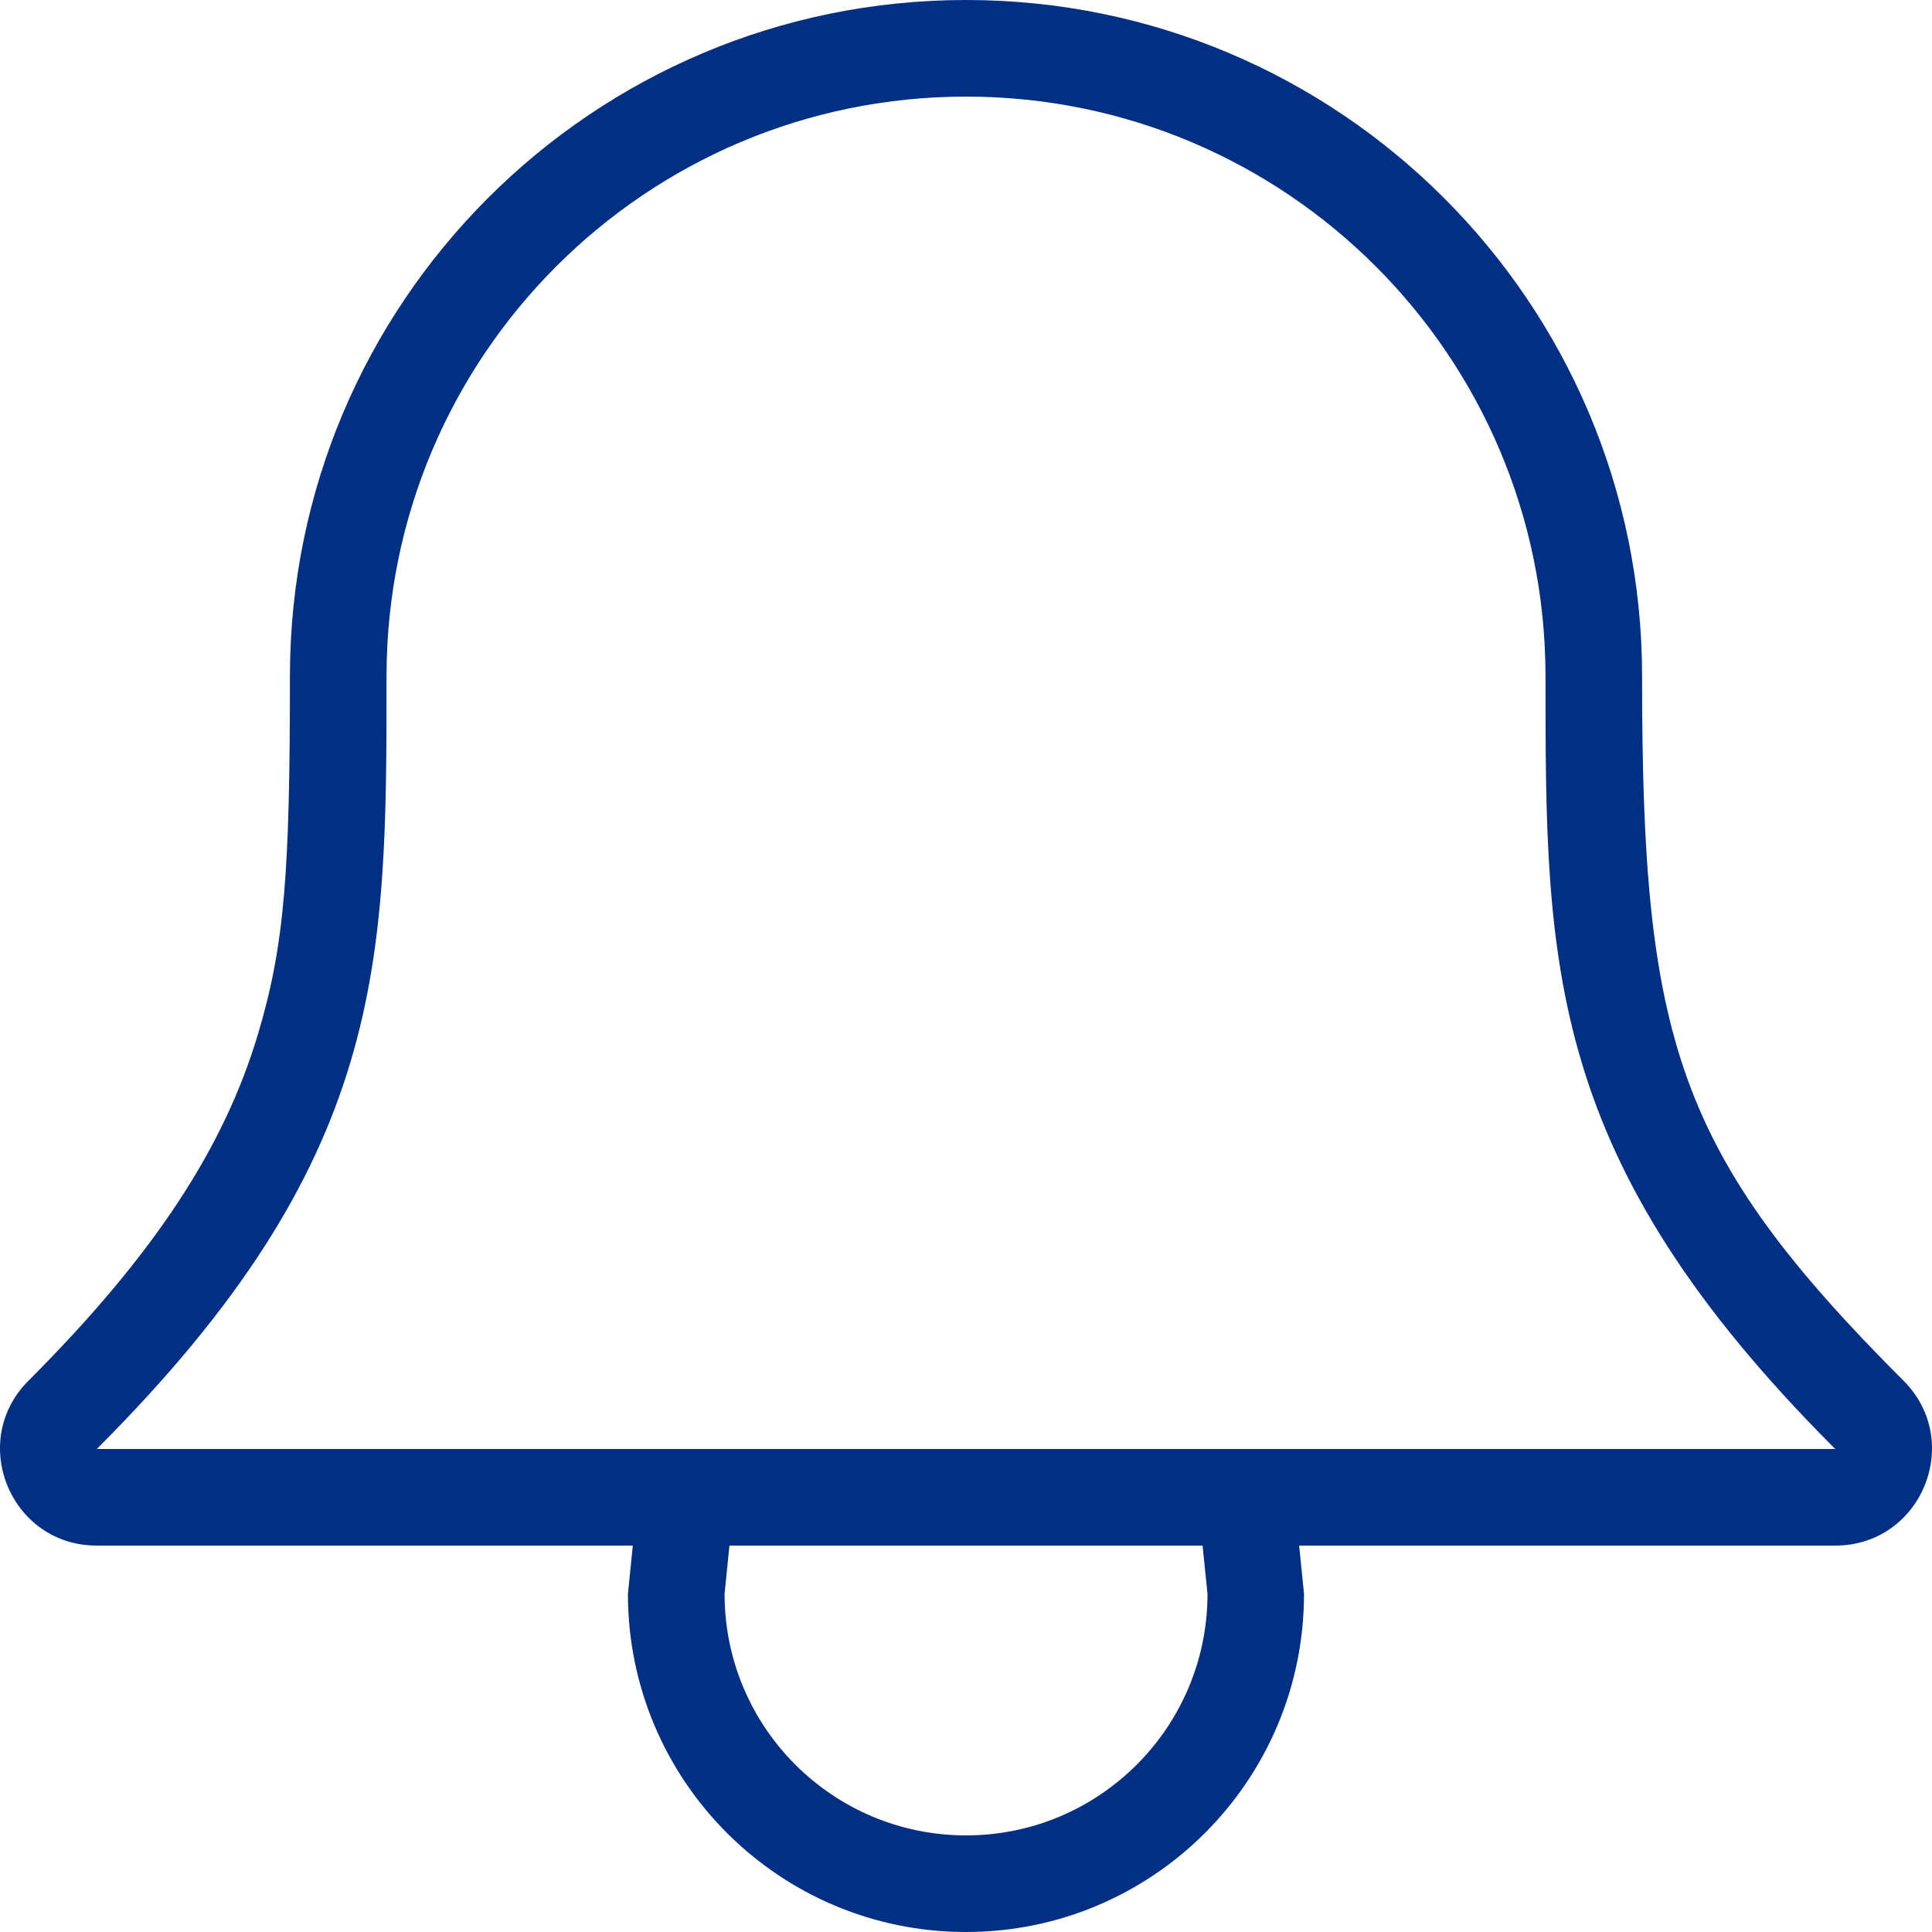
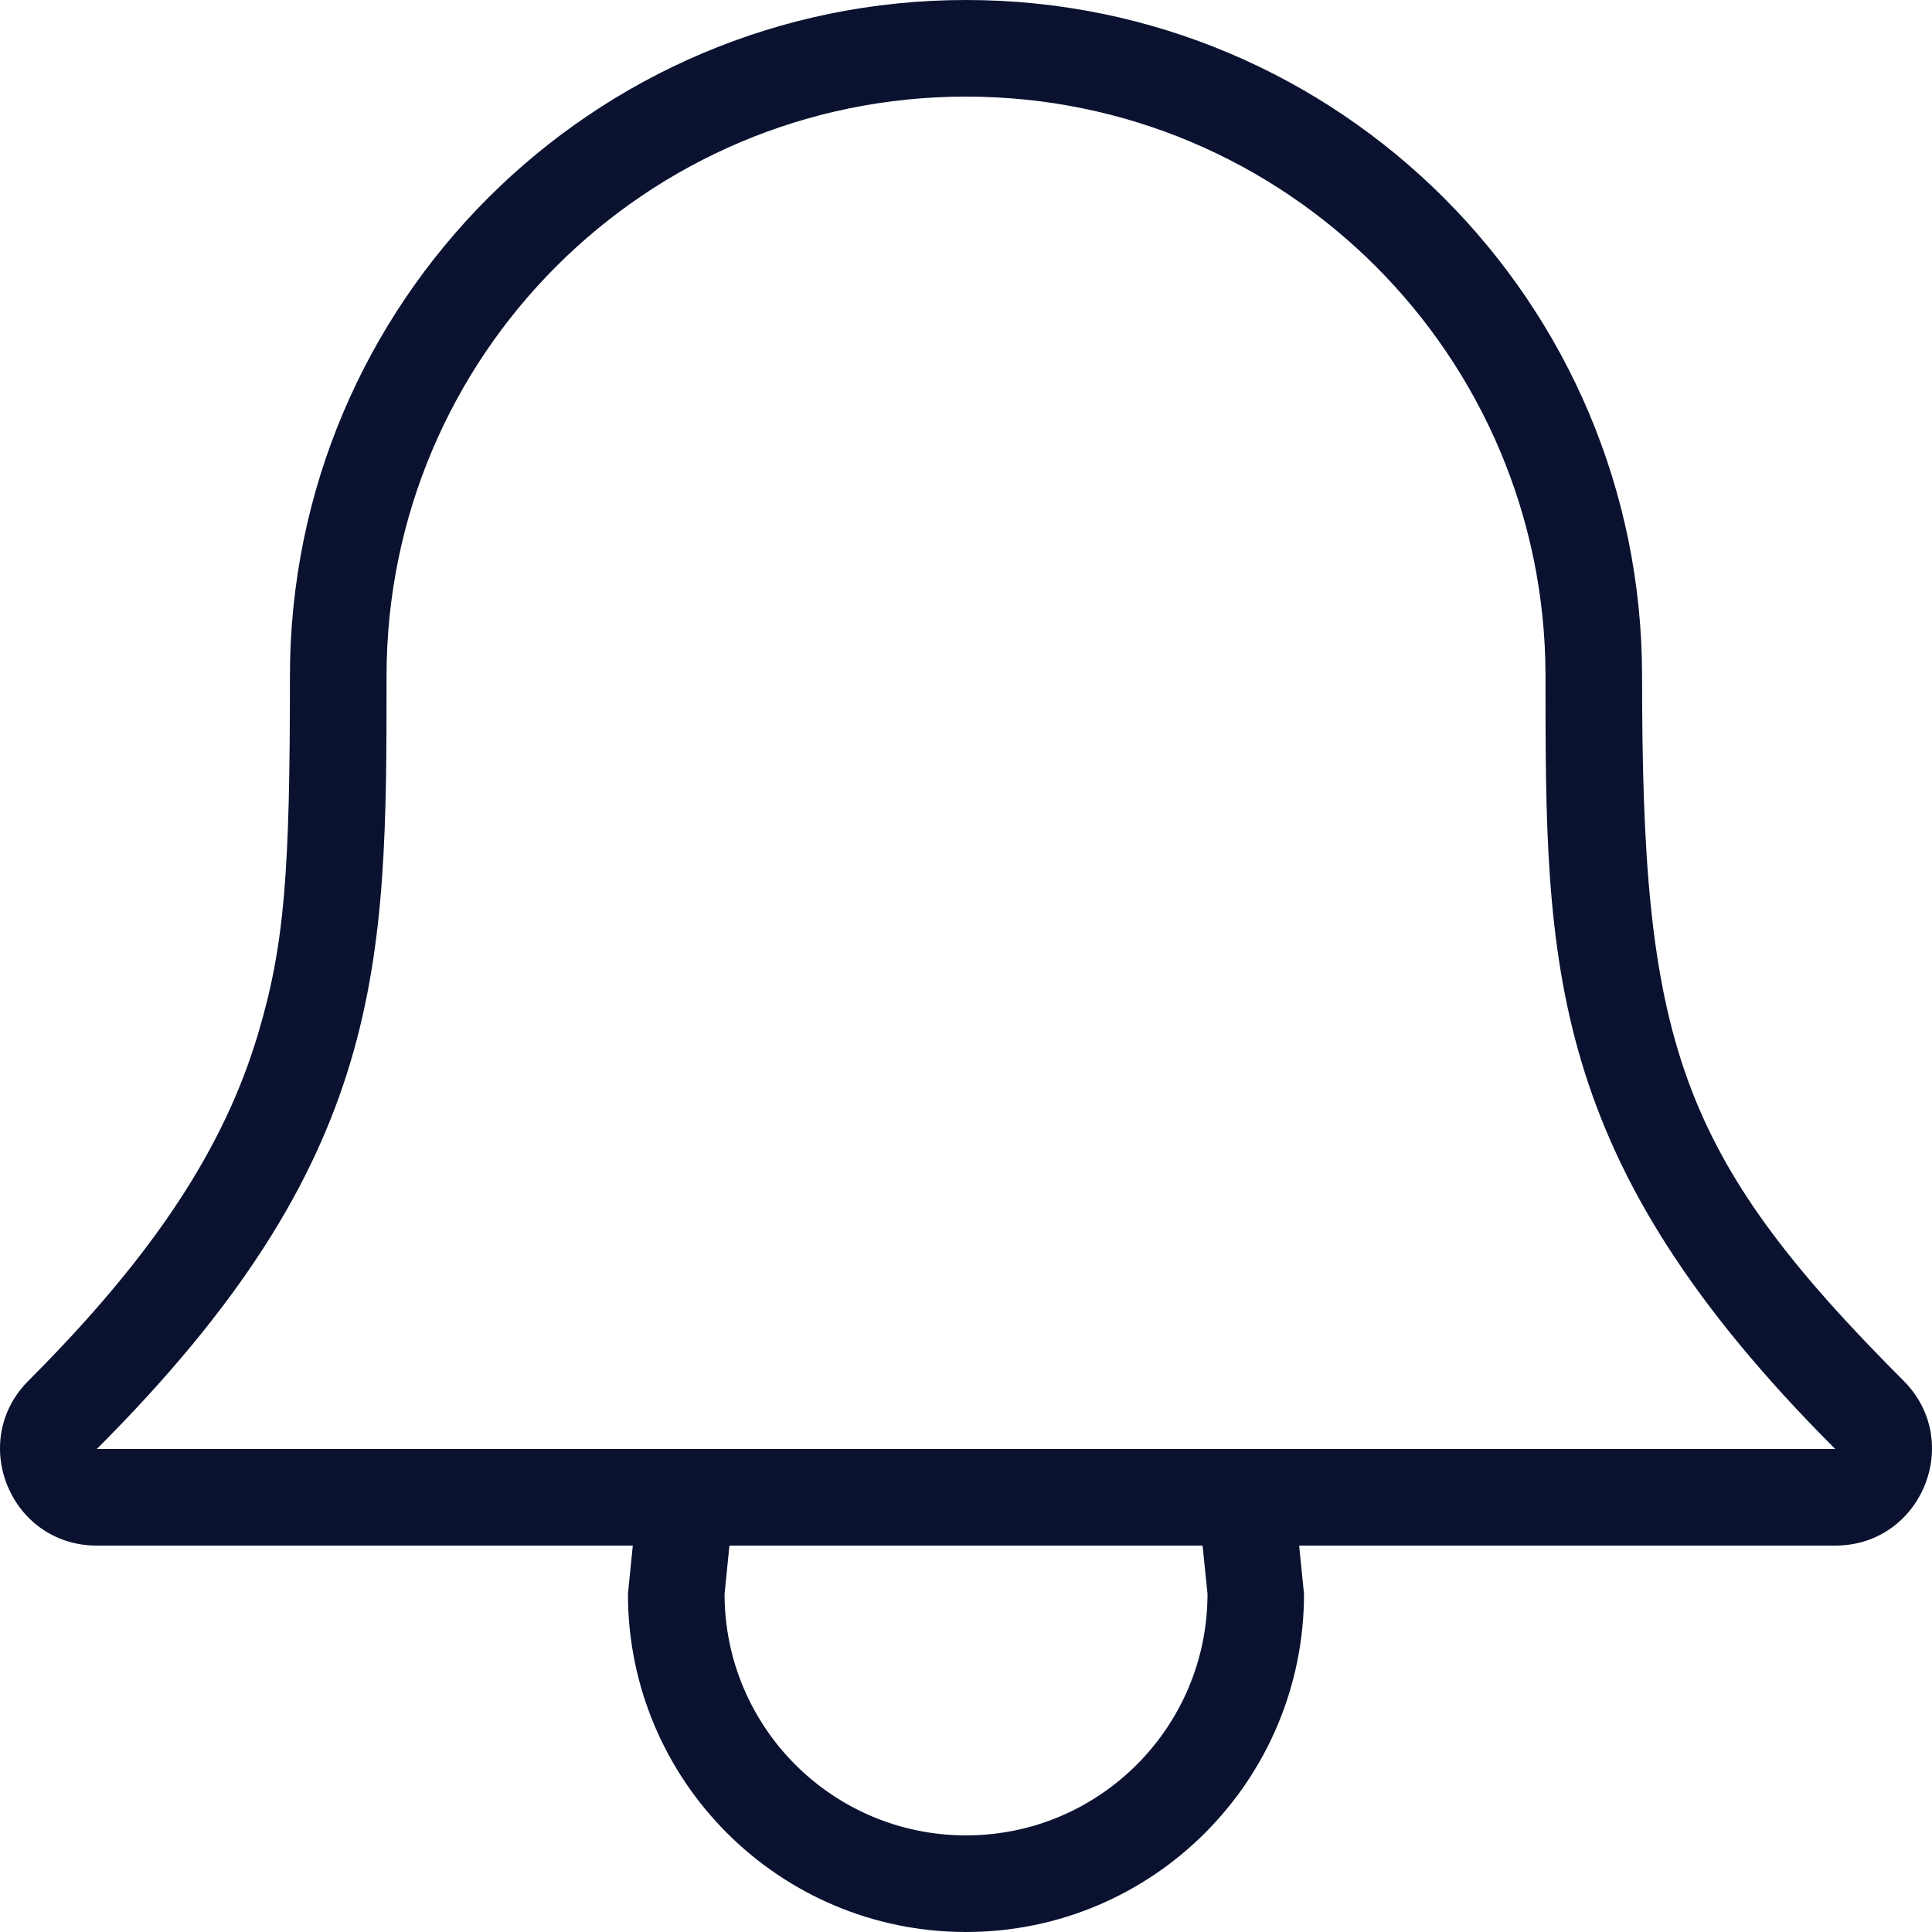
<svg xmlns="http://www.w3.org/2000/svg" version="1.1" id="Layer_1" x="0px" y="0px" viewBox="0 0 512.001 512.001" style="enable-background:new 0 0 512.001 512.001;" xml:space="preserve" width="512px" height="512px">
  <g>
    <g>
-       <path d="M504.45,365.901c-60.22-60.237-69.282-90.462-69.282-186.701c0-98.97-80.213-179.2-179.166-179.2    S76.836,80.231,76.836,179.2c0,51.891-1.382,71.262-8.525,95.044c-8.883,29.628-27.119,57.993-60.766,91.657    C-8.574,382.029,2.844,409.6,25.645,409.6h142.054l-1.289,12.8c0,49.485,40.107,89.6,89.583,89.6    c49.476,0,89.583-40.115,89.583-89.6l-1.289-12.8h142.063C509.16,409.6,520.578,382.029,504.45,365.901z M256.01,486.4    c-35.337,0-63.991-28.663-63.991-64l1.289-12.8h125.389l1.306,12.8C320.002,457.737,291.347,486.4,256.01,486.4z M25.653,384    c76.783-76.8,76.783-128,76.783-204.8c0-84.821,68.753-153.6,153.566-153.6s153.566,68.779,153.574,153.6    c0,76.8,0,128,76.783,204.8H25.653z" fill="#002f84" />
+       <path d="M504.45,365.901c-60.22-60.237-69.282-90.462-69.282-186.701c0-98.97-80.213-179.2-179.166-179.2    S76.836,80.231,76.836,179.2c0,51.891-1.382,71.262-8.525,95.044c-8.883,29.628-27.119,57.993-60.766,91.657    C-8.574,382.029,2.844,409.6,25.645,409.6h142.054l-1.289,12.8c0,49.485,40.107,89.6,89.583,89.6    c49.476,0,89.583-40.115,89.583-89.6l-1.289-12.8h142.063C509.16,409.6,520.578,382.029,504.45,365.901z M256.01,486.4    c-35.337,0-63.991-28.663-63.991-64l1.289-12.8h125.389l1.306,12.8C320.002,457.737,291.347,486.4,256.01,486.4z M25.653,384    c76.783-76.8,76.783-128,76.783-204.8c0-84.821,68.753-153.6,153.566-153.6s153.566,68.779,153.574,153.6    c0,76.8,0,128,76.783,204.8H25.653z" fill="#0A1230" />
    </g>
  </g>
  <g>
</g>
  <g>
</g>
  <g>
</g>
  <g>
</g>
  <g>
</g>
  <g>
</g>
  <g>
</g>
  <g>
</g>
  <g>
</g>
  <g>
</g>
  <g>
</g>
  <g>
</g>
  <g>
</g>
  <g>
</g>
  <g>
</g>
</svg>
